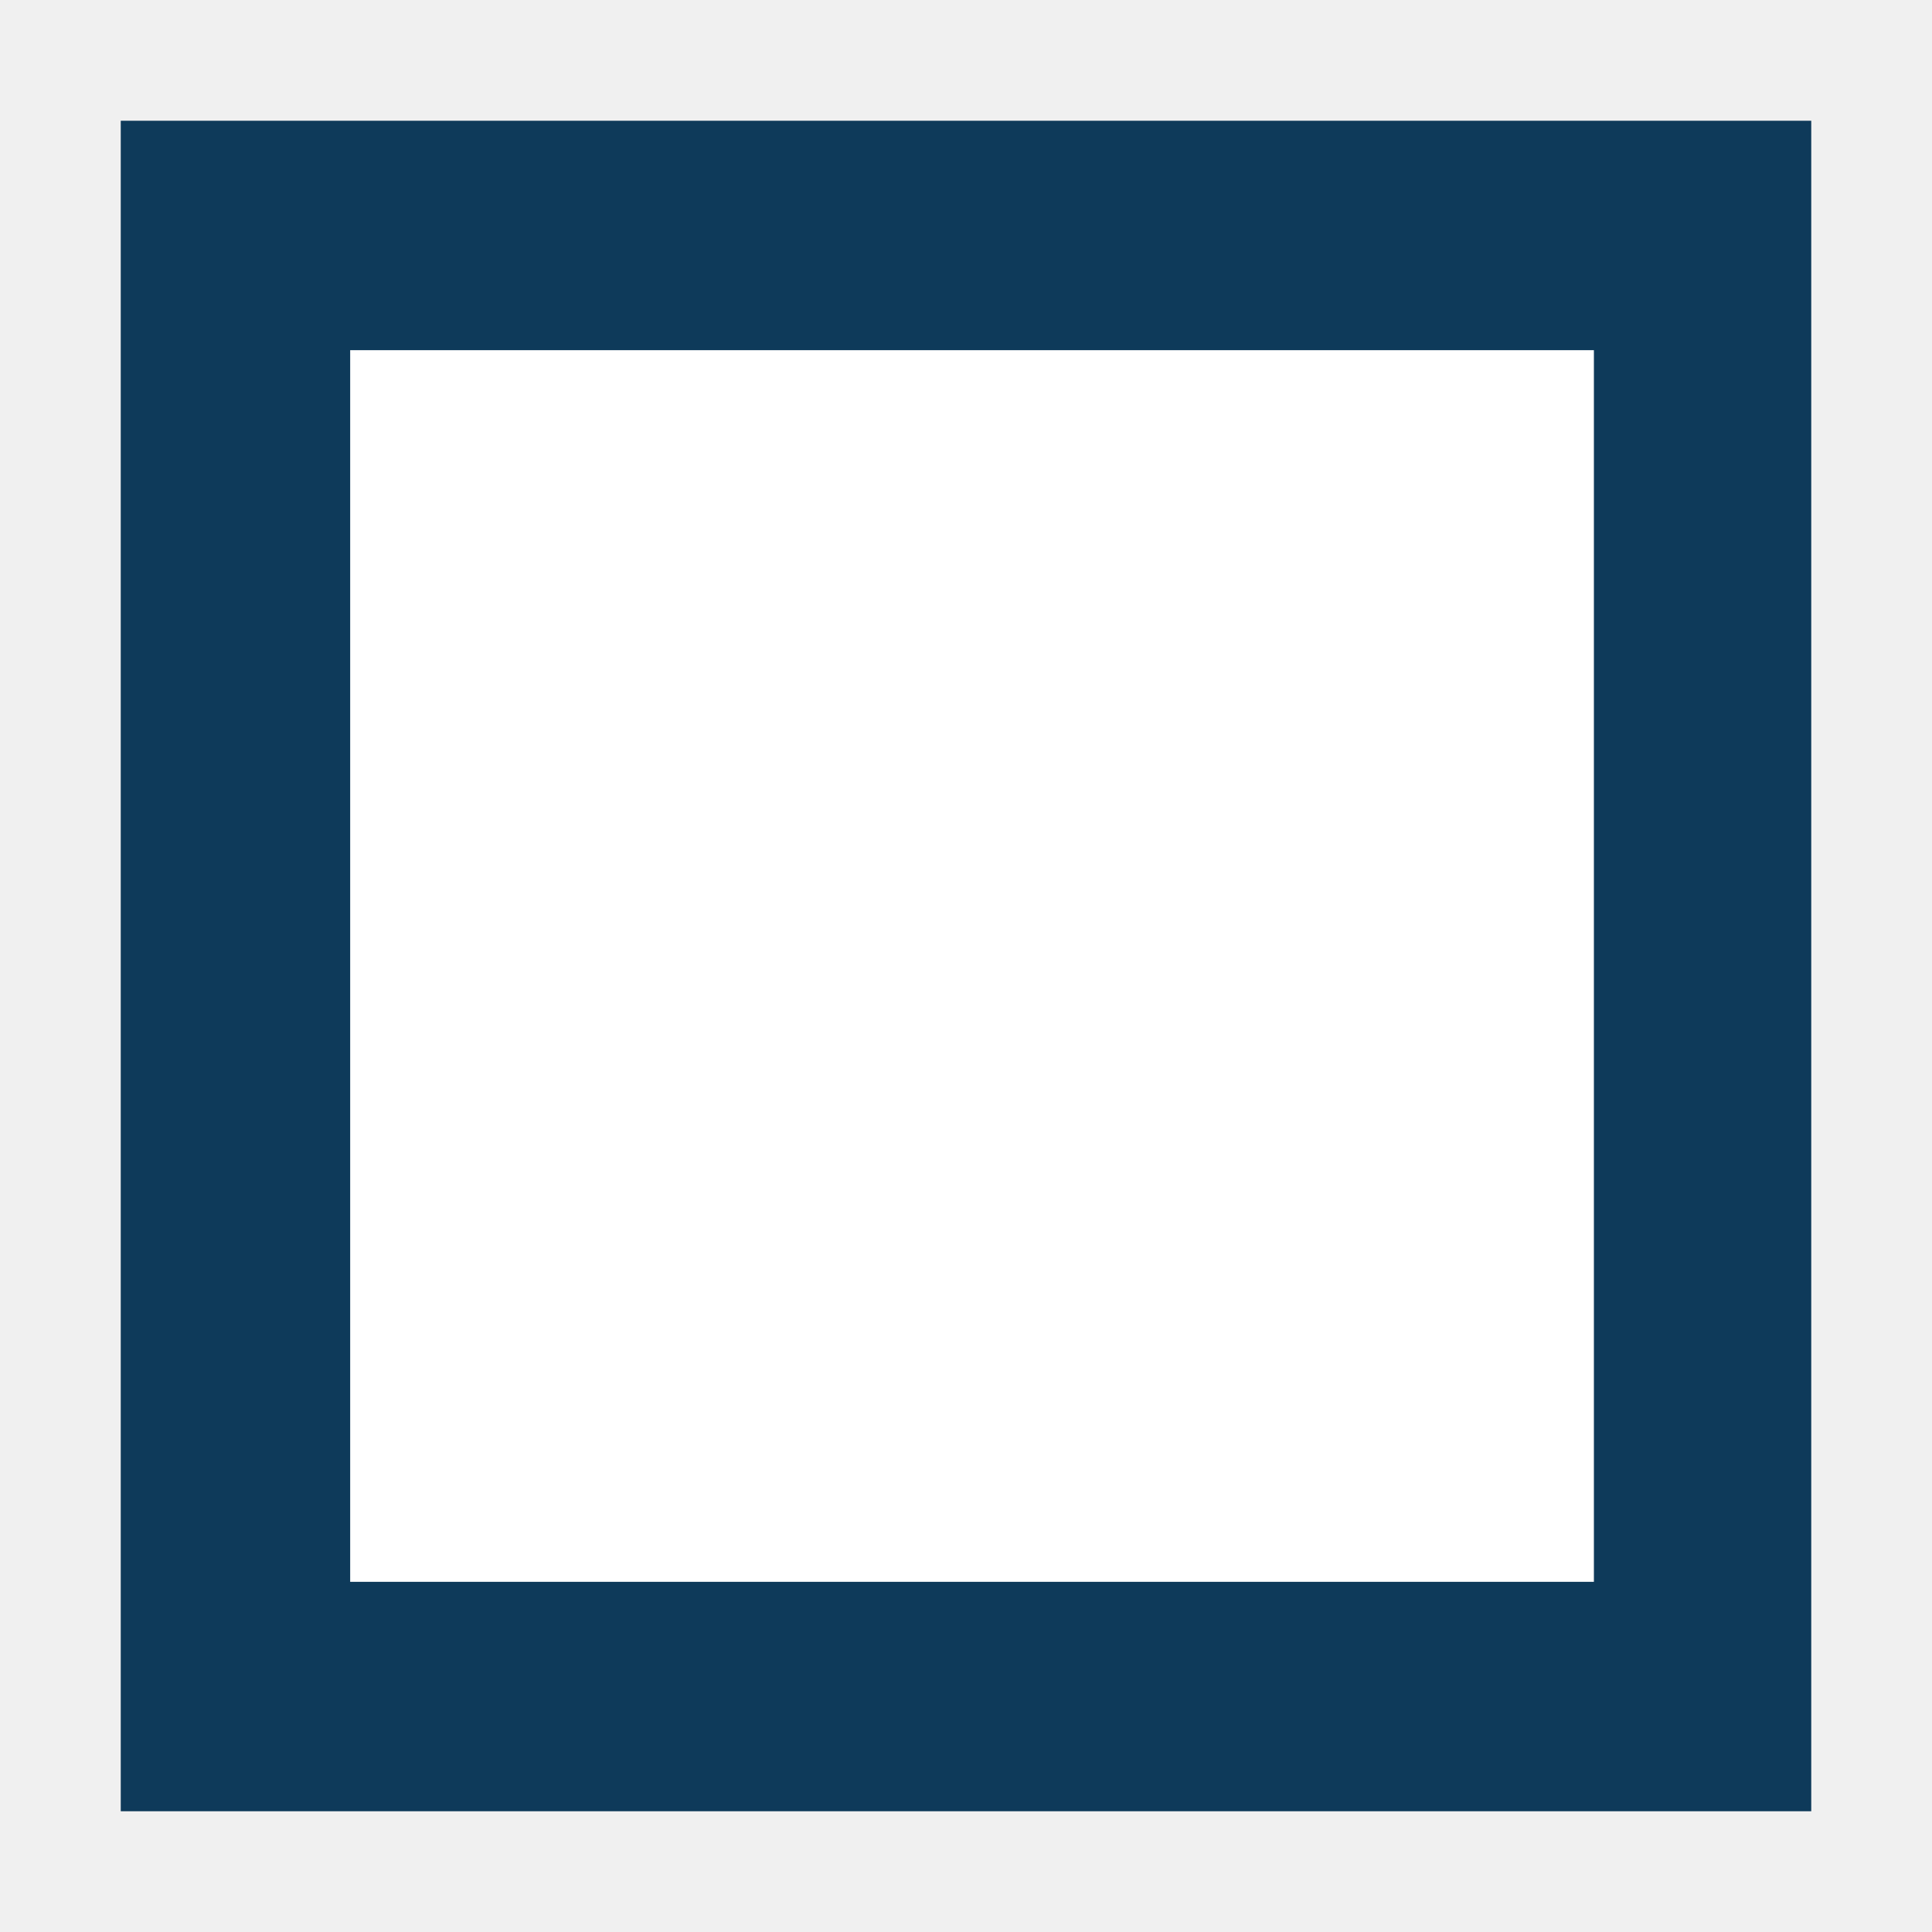
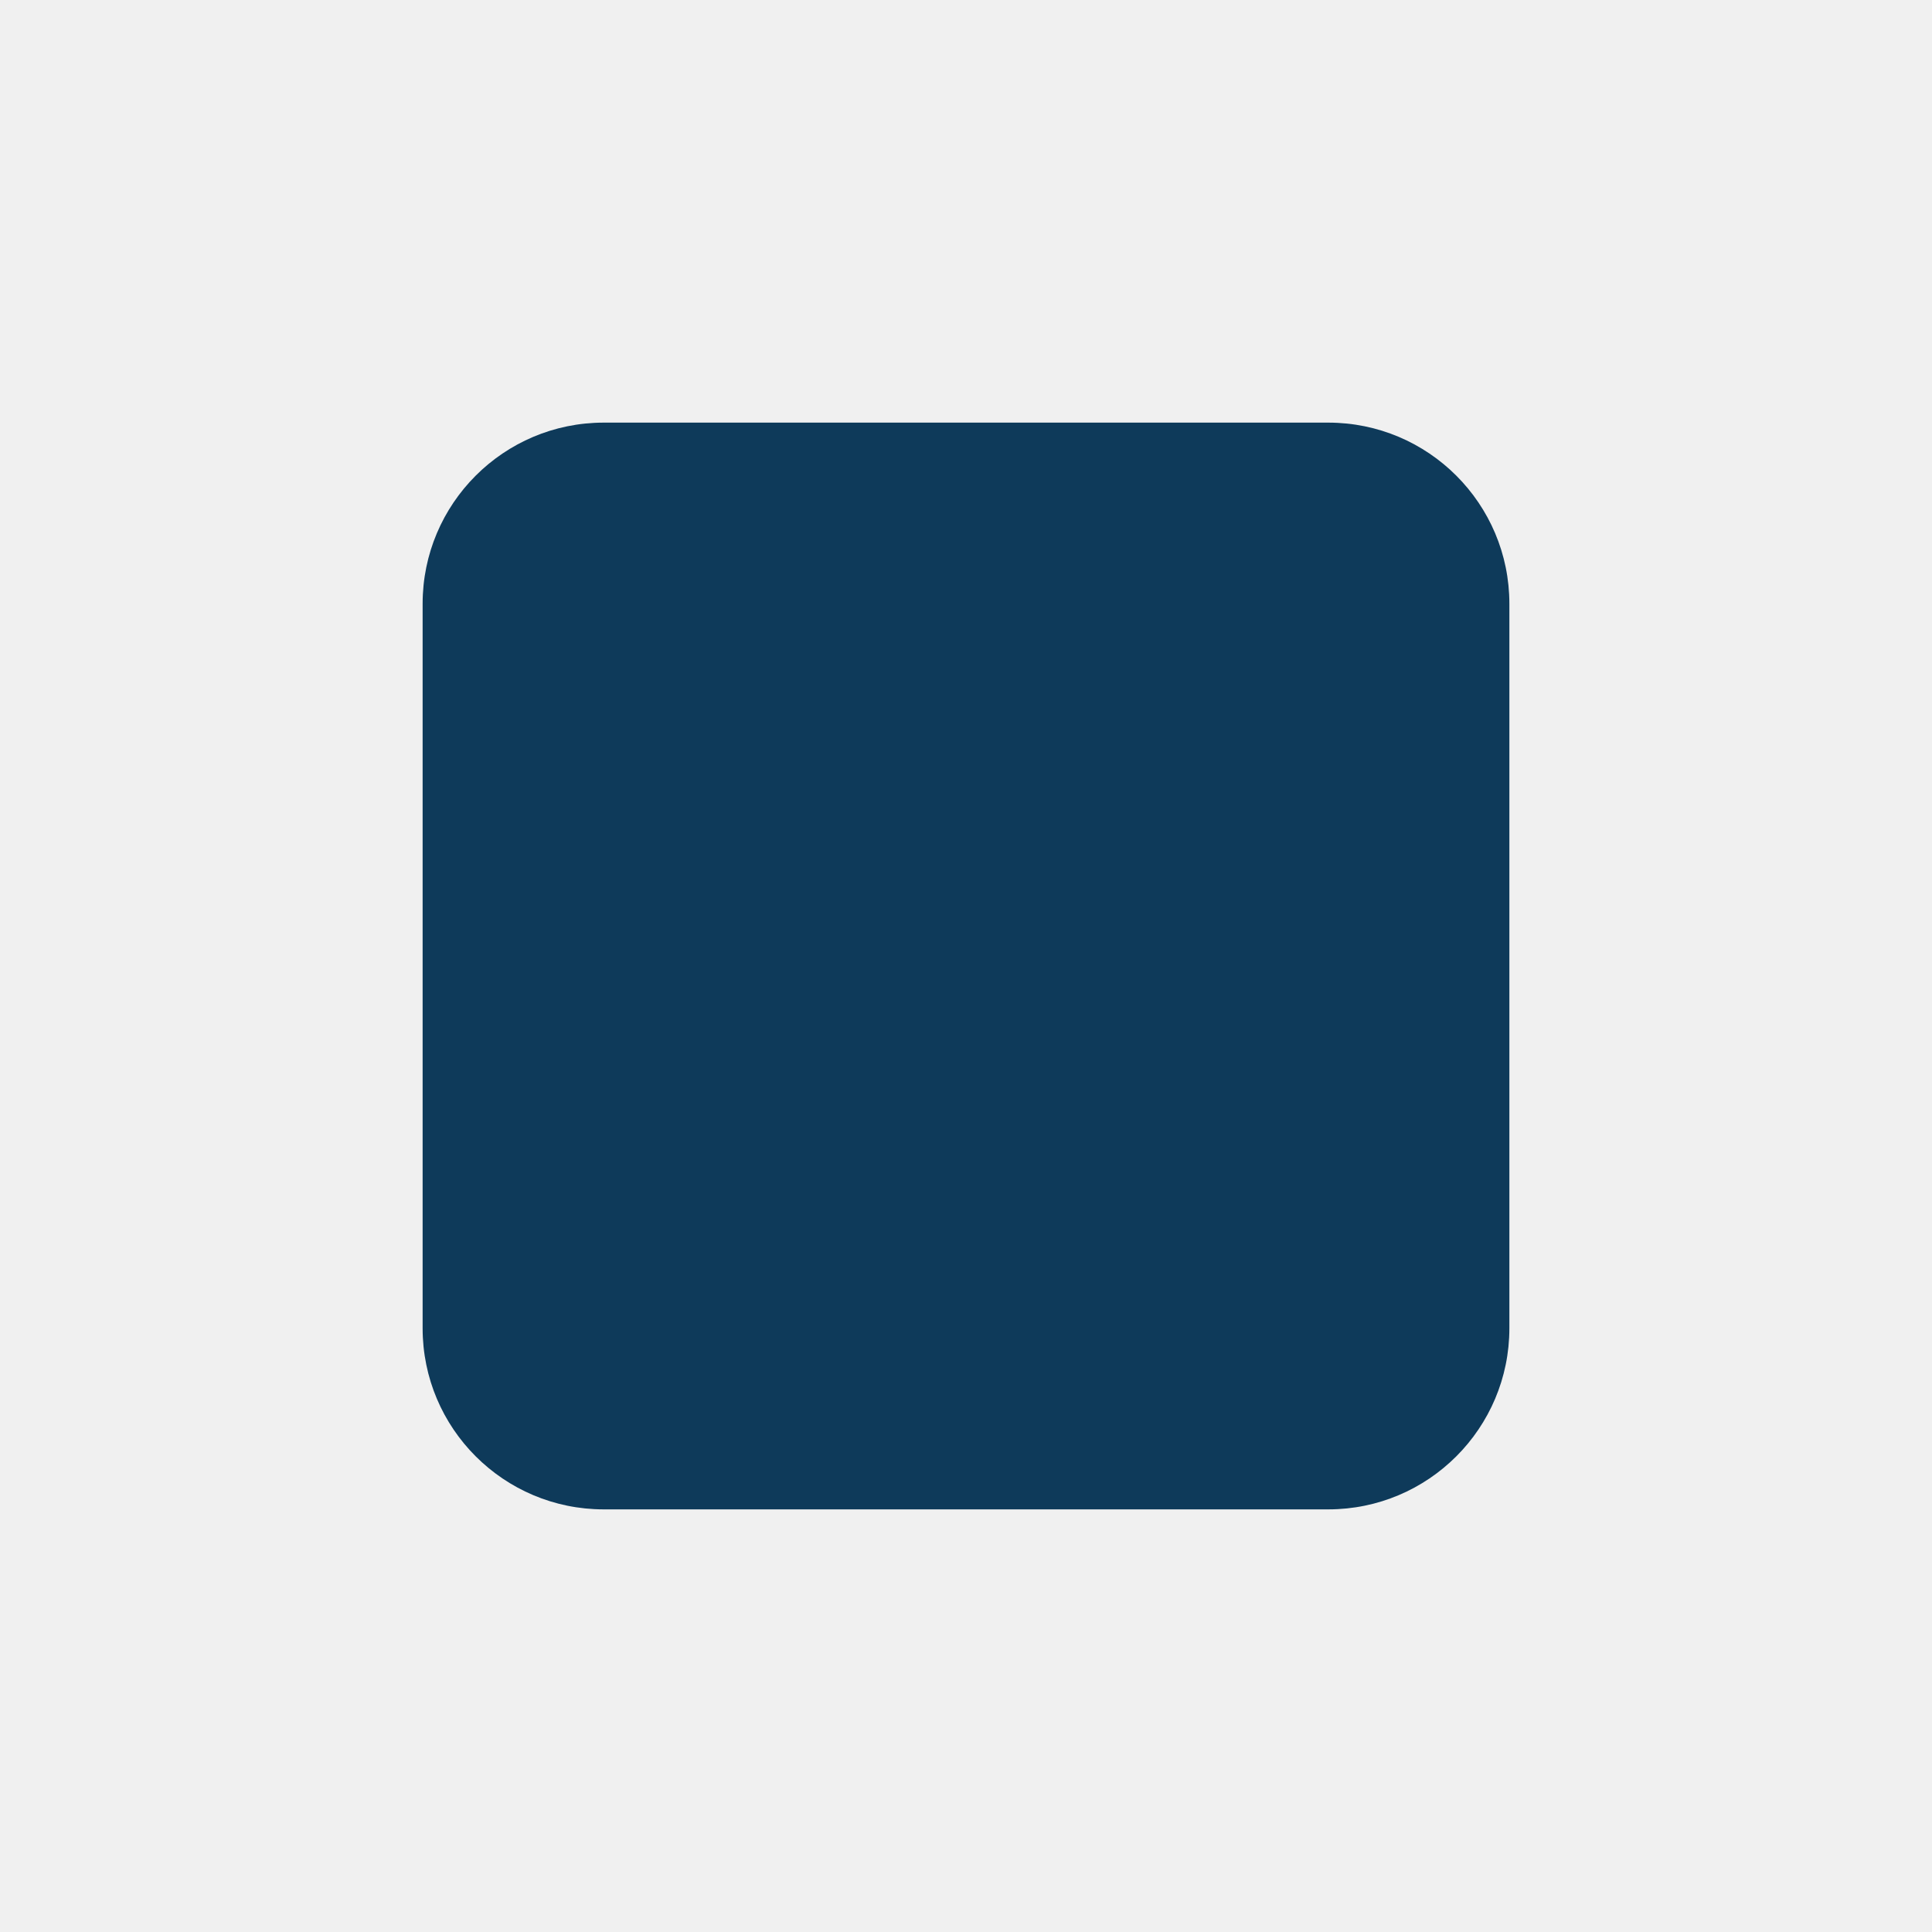
- <svg xmlns="http://www.w3.org/2000/svg" xml:space="preserve" enable-background="new 0 0 16 16" viewBox="0 0 16 16" y="0px" x="0px" height="16px" width="16px" version="1.1">
-   <g id="Layer_2">
-     <g id="Layer_2_1_">
-       <rect fill="none" width="16" height="16" />
-     </g>
-   </g>
-   <g id="art">
-     <g>
-       <rect x="1.8" y="2" fill="#FFFFFF" width="12" height="12" />
-       <rect x="2.9" y="2.9" fill="none" width="10.3" height="10.3" />
-       <path fill="#0E3A5A" d="M1,1v14h14V1H1z M13.1,13.1H2.9V2.9h10.3V13.1z" />
-     </g>
-   </g>
+ <svg xmlns="http://www.w3.org/2000/svg" width="16" height="16" fill="currentColor" class="bi bi-stop-fill" viewBox="0 0 16 16" id="svg2" version="1.1">
+   <defs id="defs8" />
+   <path d="M5 3.5h6A1.5 1.5 0 0 1 12.5 5v6a1.5 1.5 0 0 1-1.5 1.5H5A1.5 1.5 0 0 1 3.5 11V5A1.5 1.5 0 0 1 5 3.5z" id="path4" style="fill:#0e3a5a;fill-opacity:1" />
</svg>
